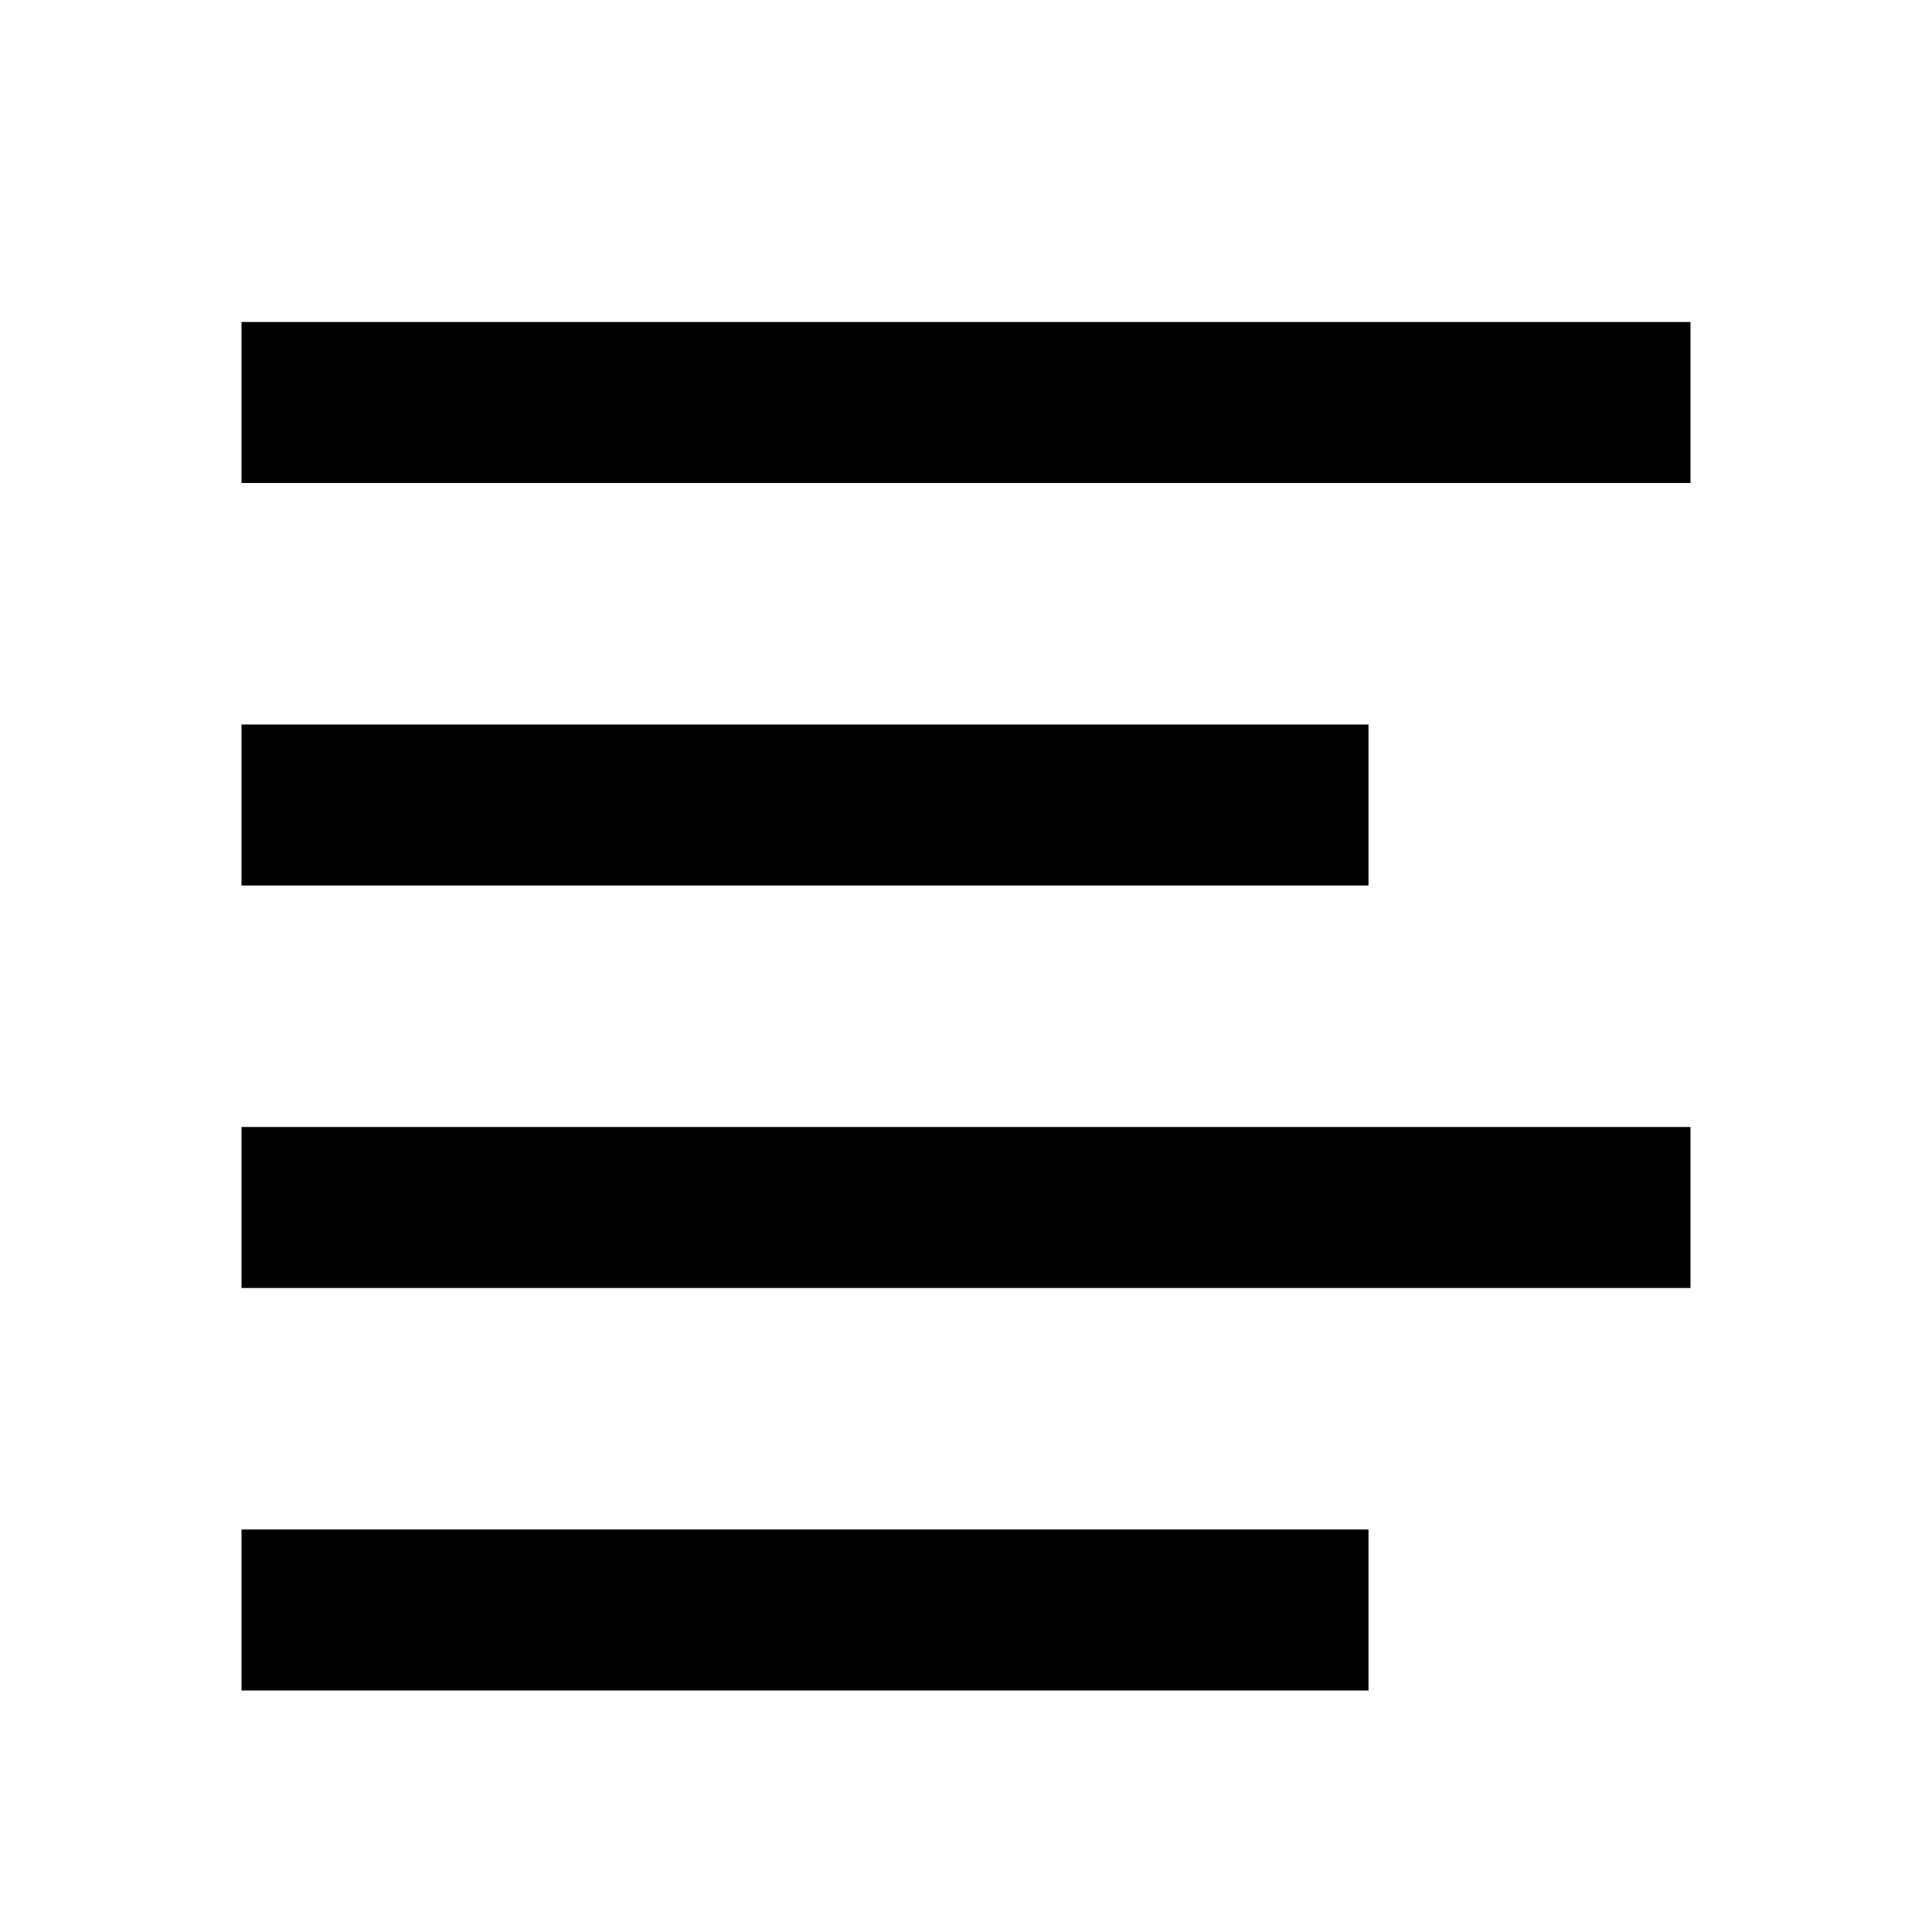
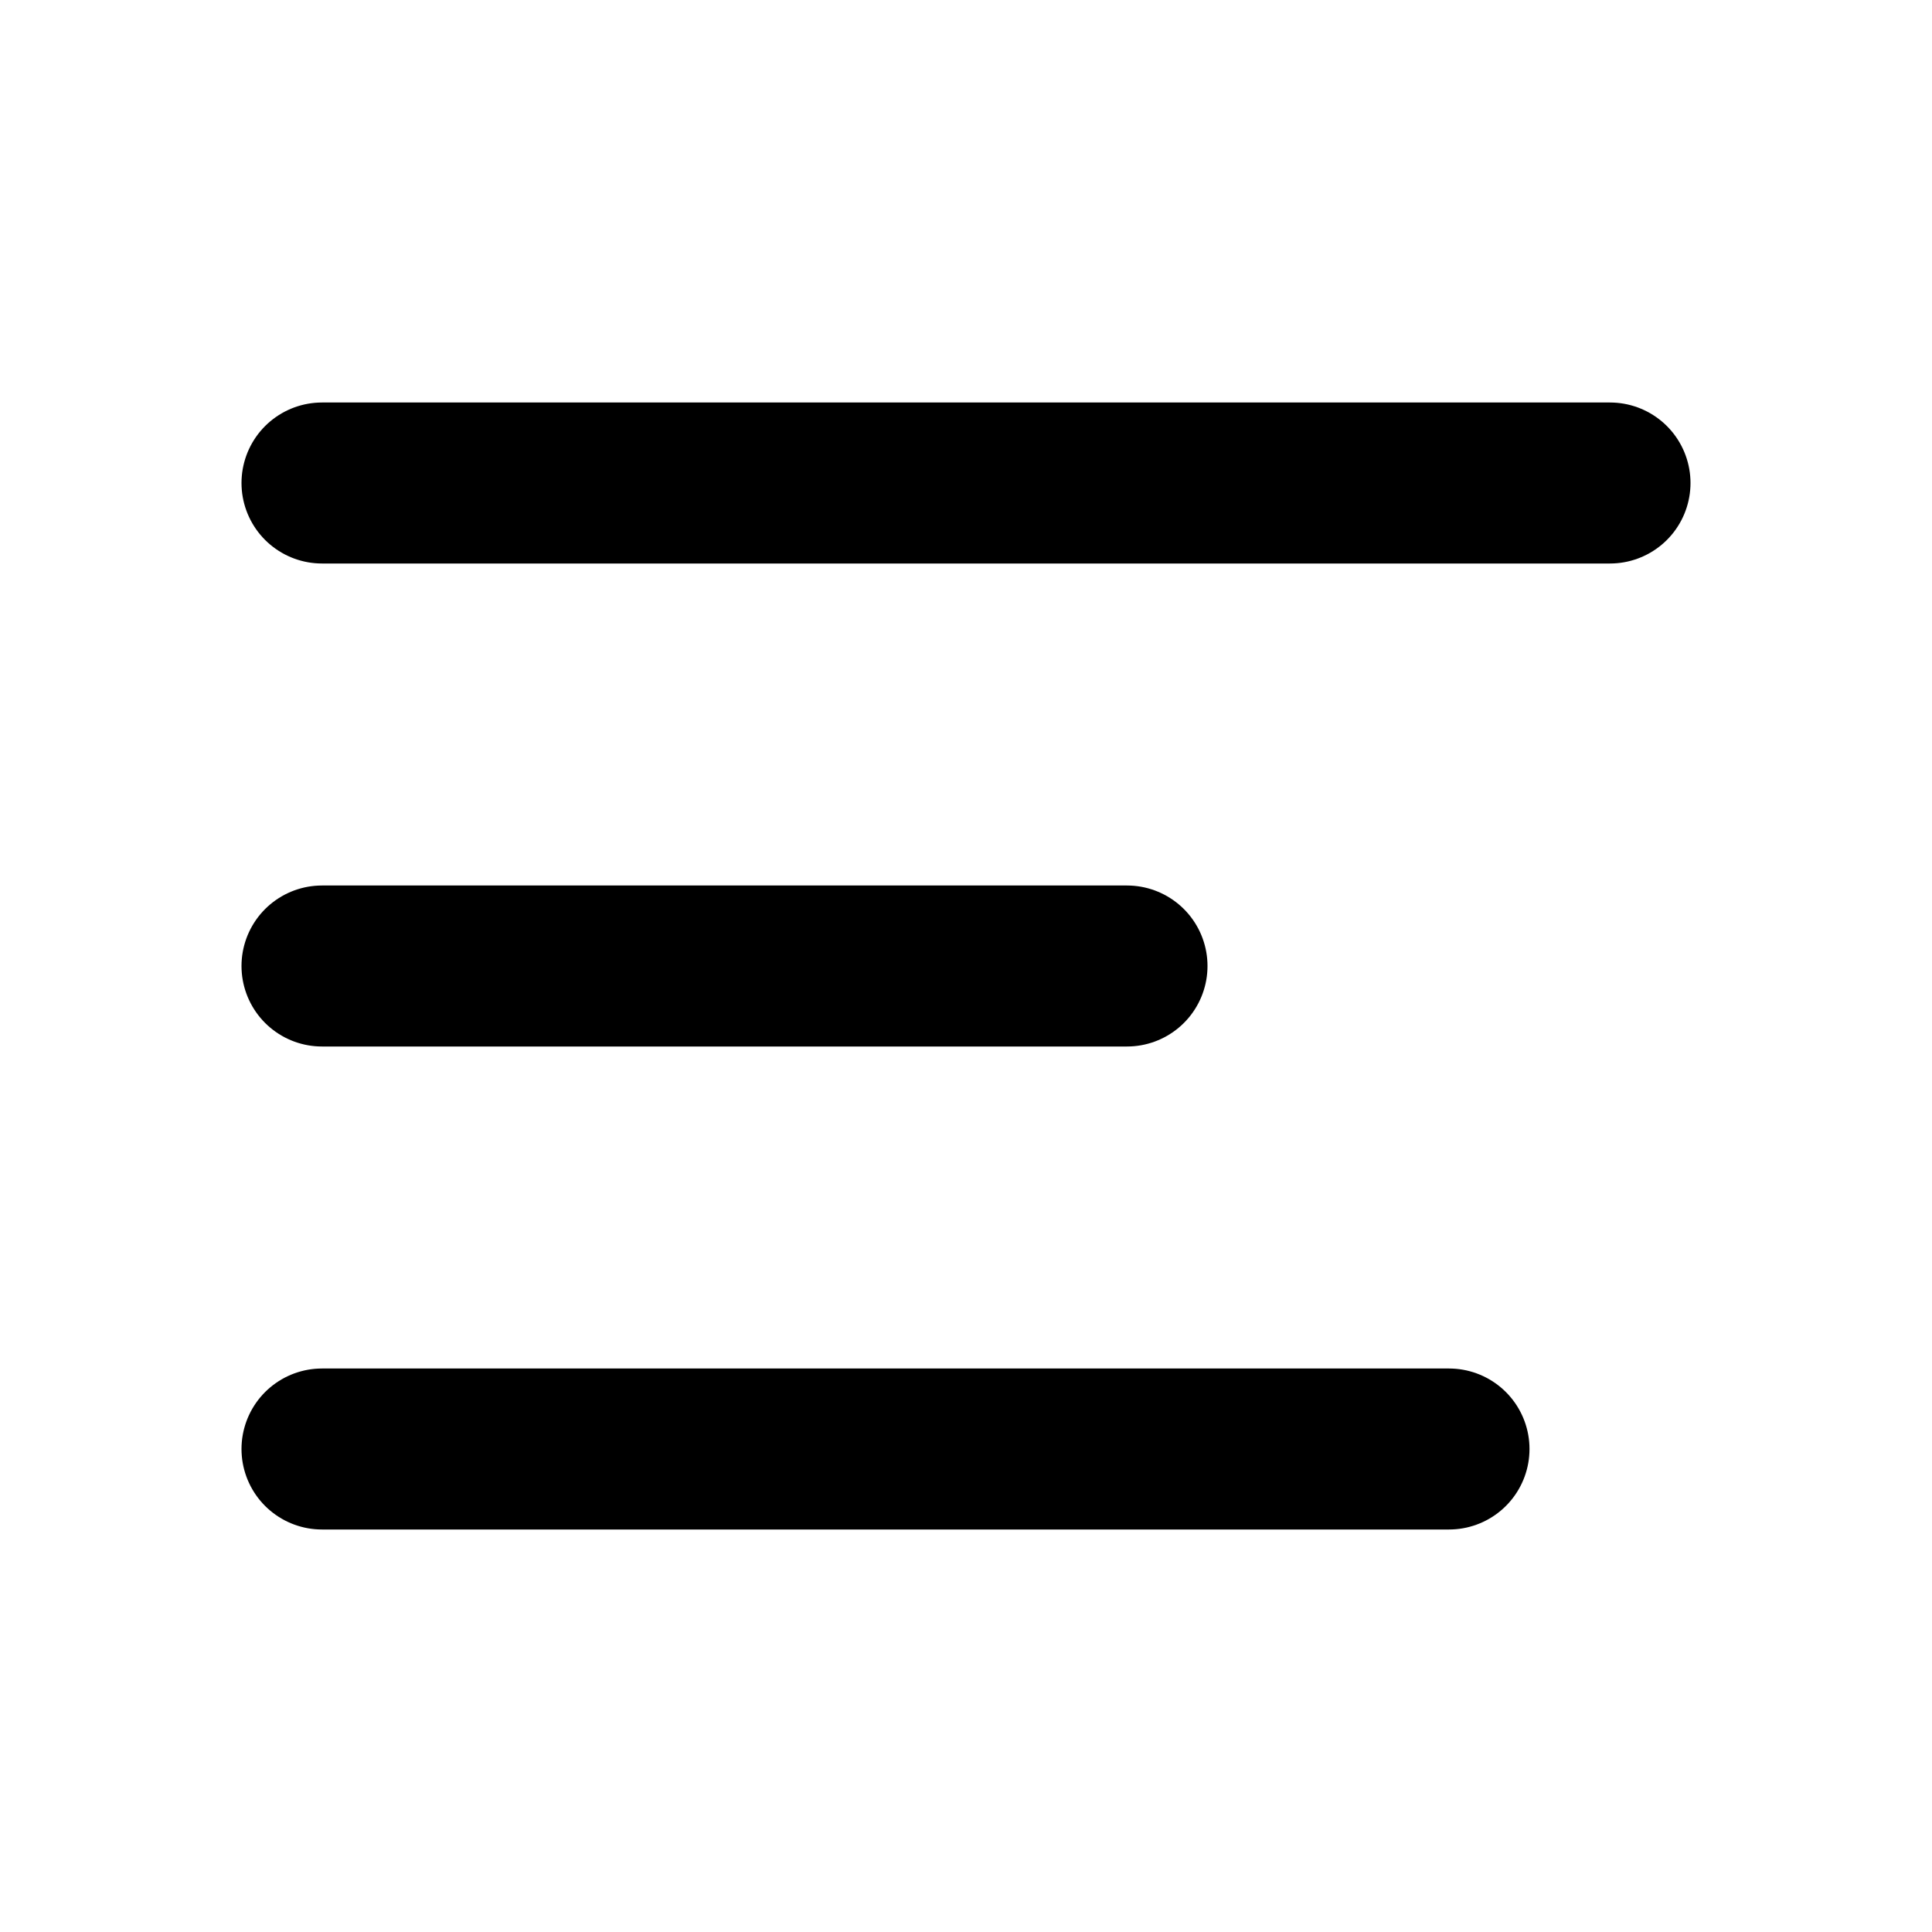
- <svg xmlns="http://www.w3.org/2000/svg" viewBox="0 0 24 24" fill="currentColor" aria-hidden="true" data-slot="icon">
-   <path d="M3 4H21V6H3V4ZM3 19H17V21H3V19ZM3 14H21V16H3V14ZM3 9H17V11H3V9Z" />
+ <svg xmlns="http://www.w3.org/2000/svg" viewBox="0 0 24 24" fill="none" stroke="currentColor" stroke-width="2" stroke-linecap="round" stroke-linejoin="round">
+   <path d="M4 6l16 0" />
+   <path d="M4 12l10 0" />
+   <path d="M4 18l14 0" />
</svg>
